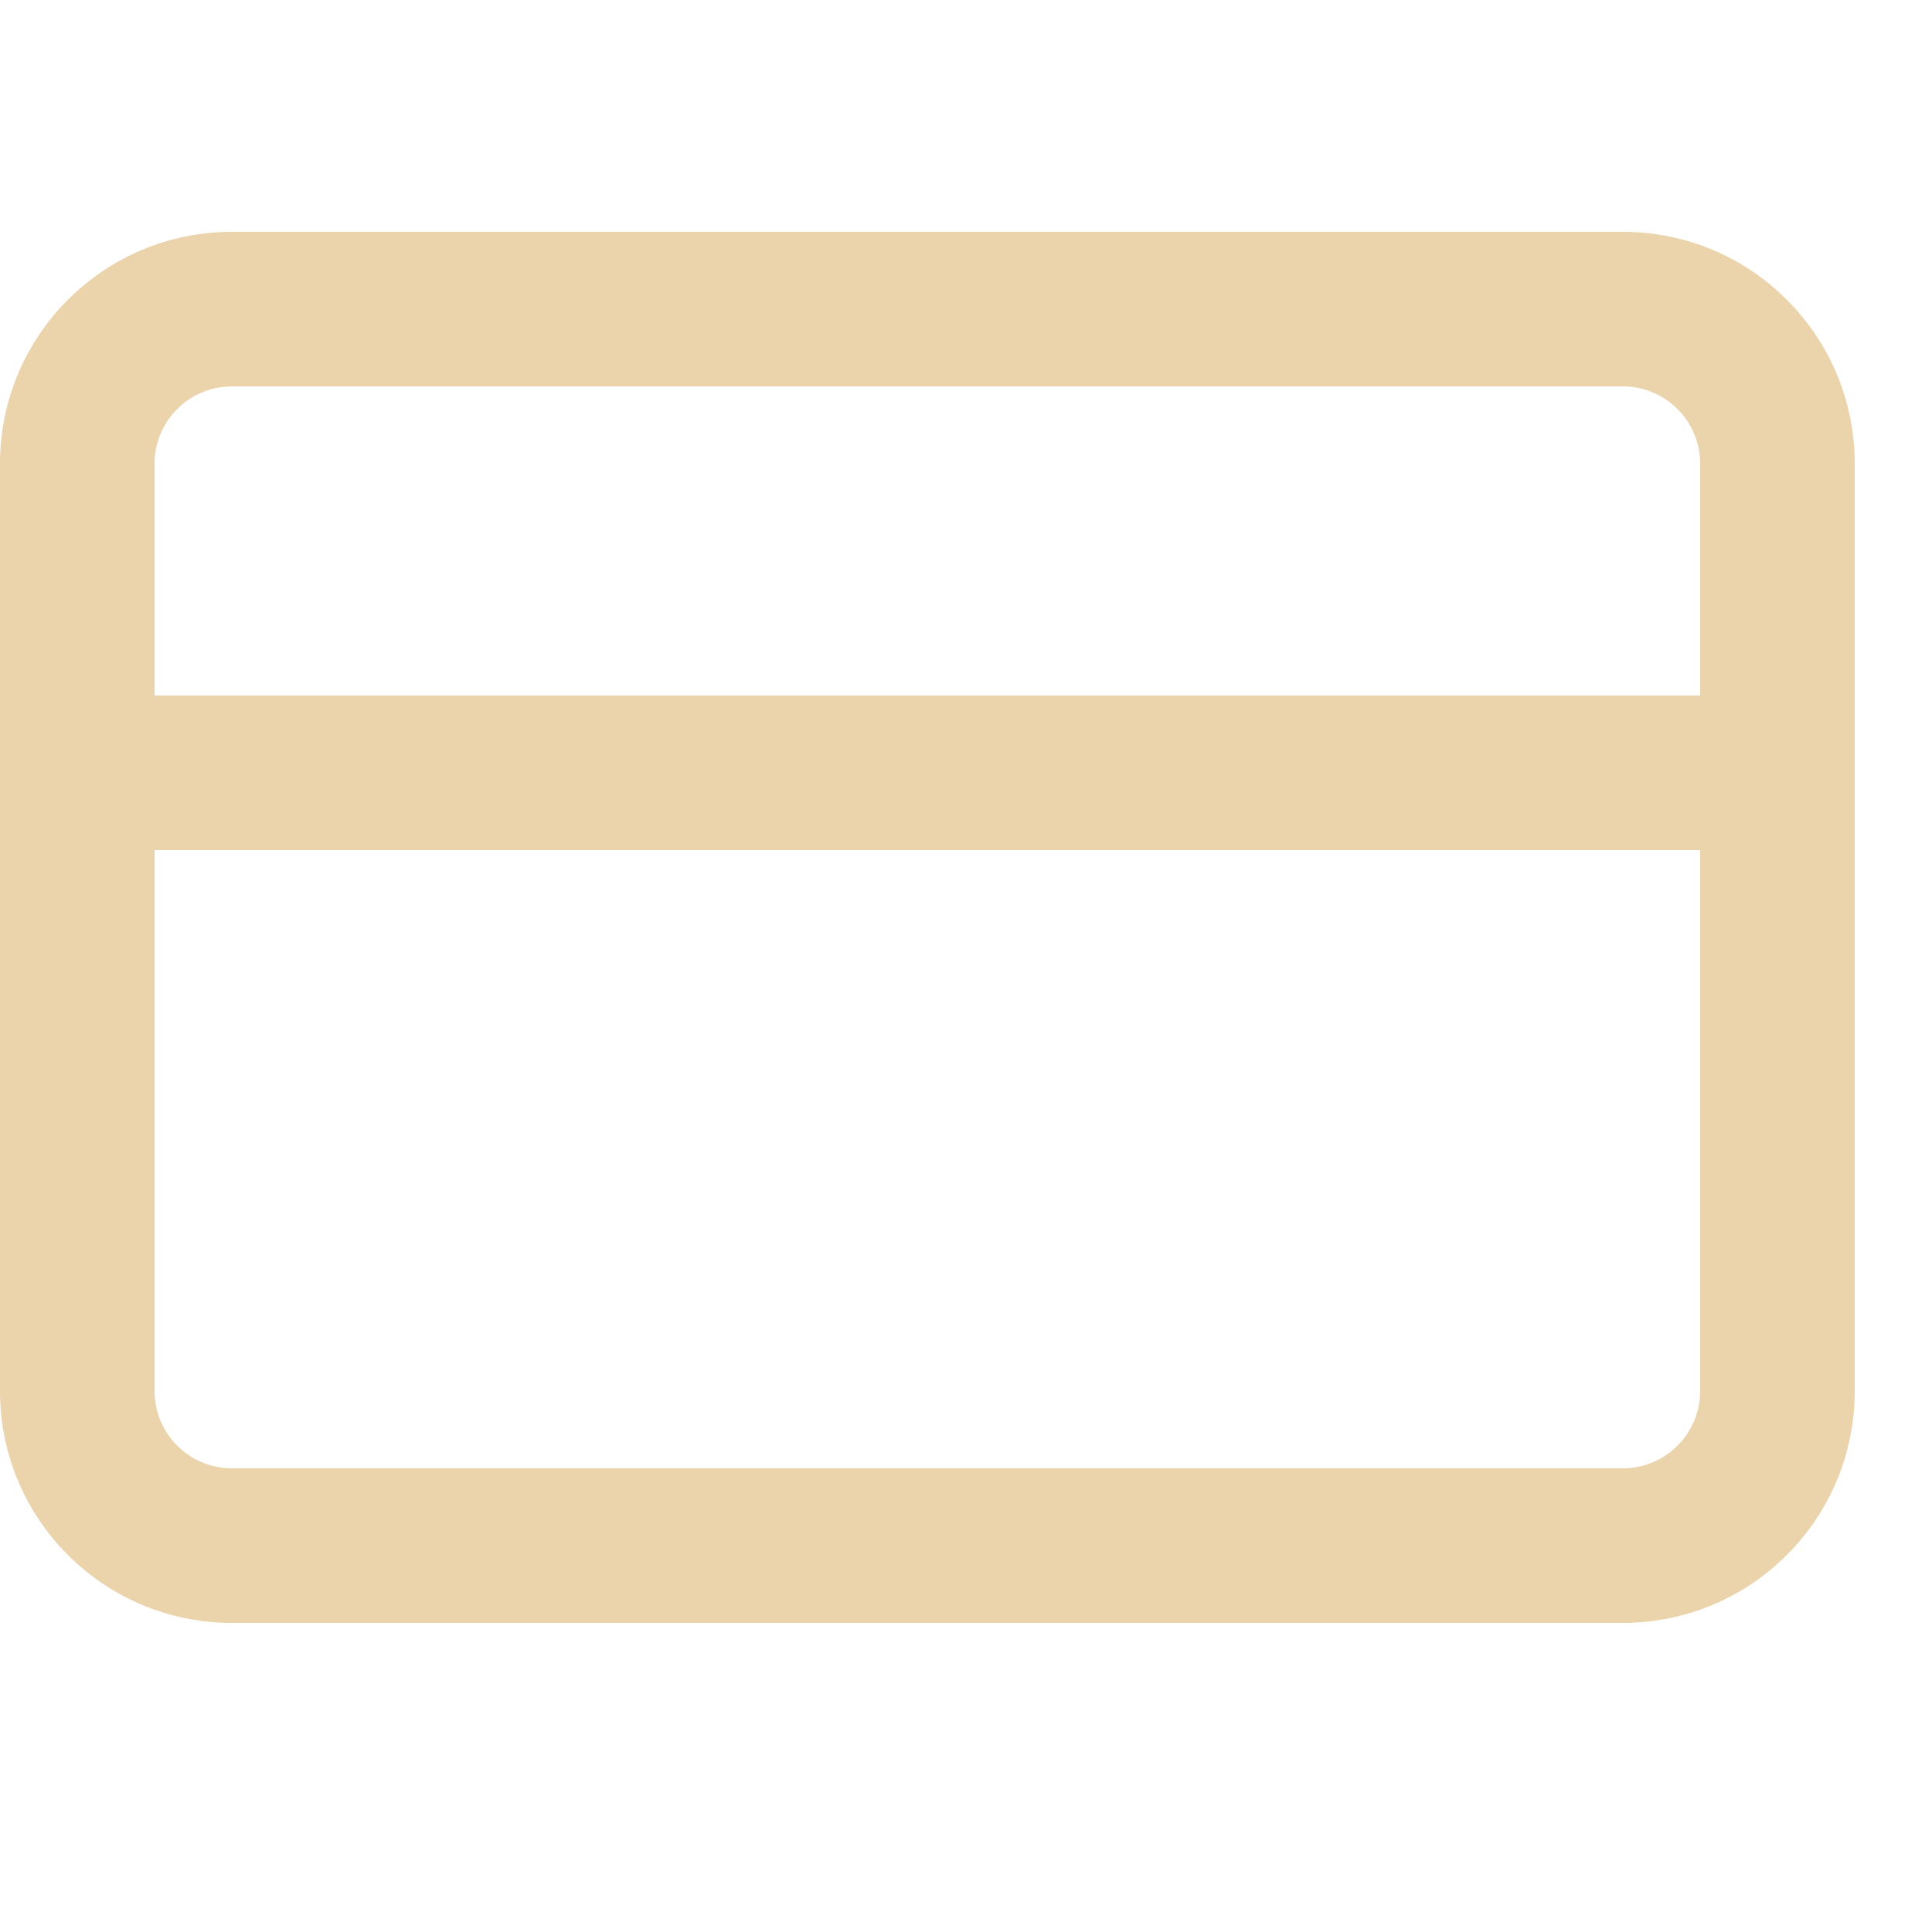
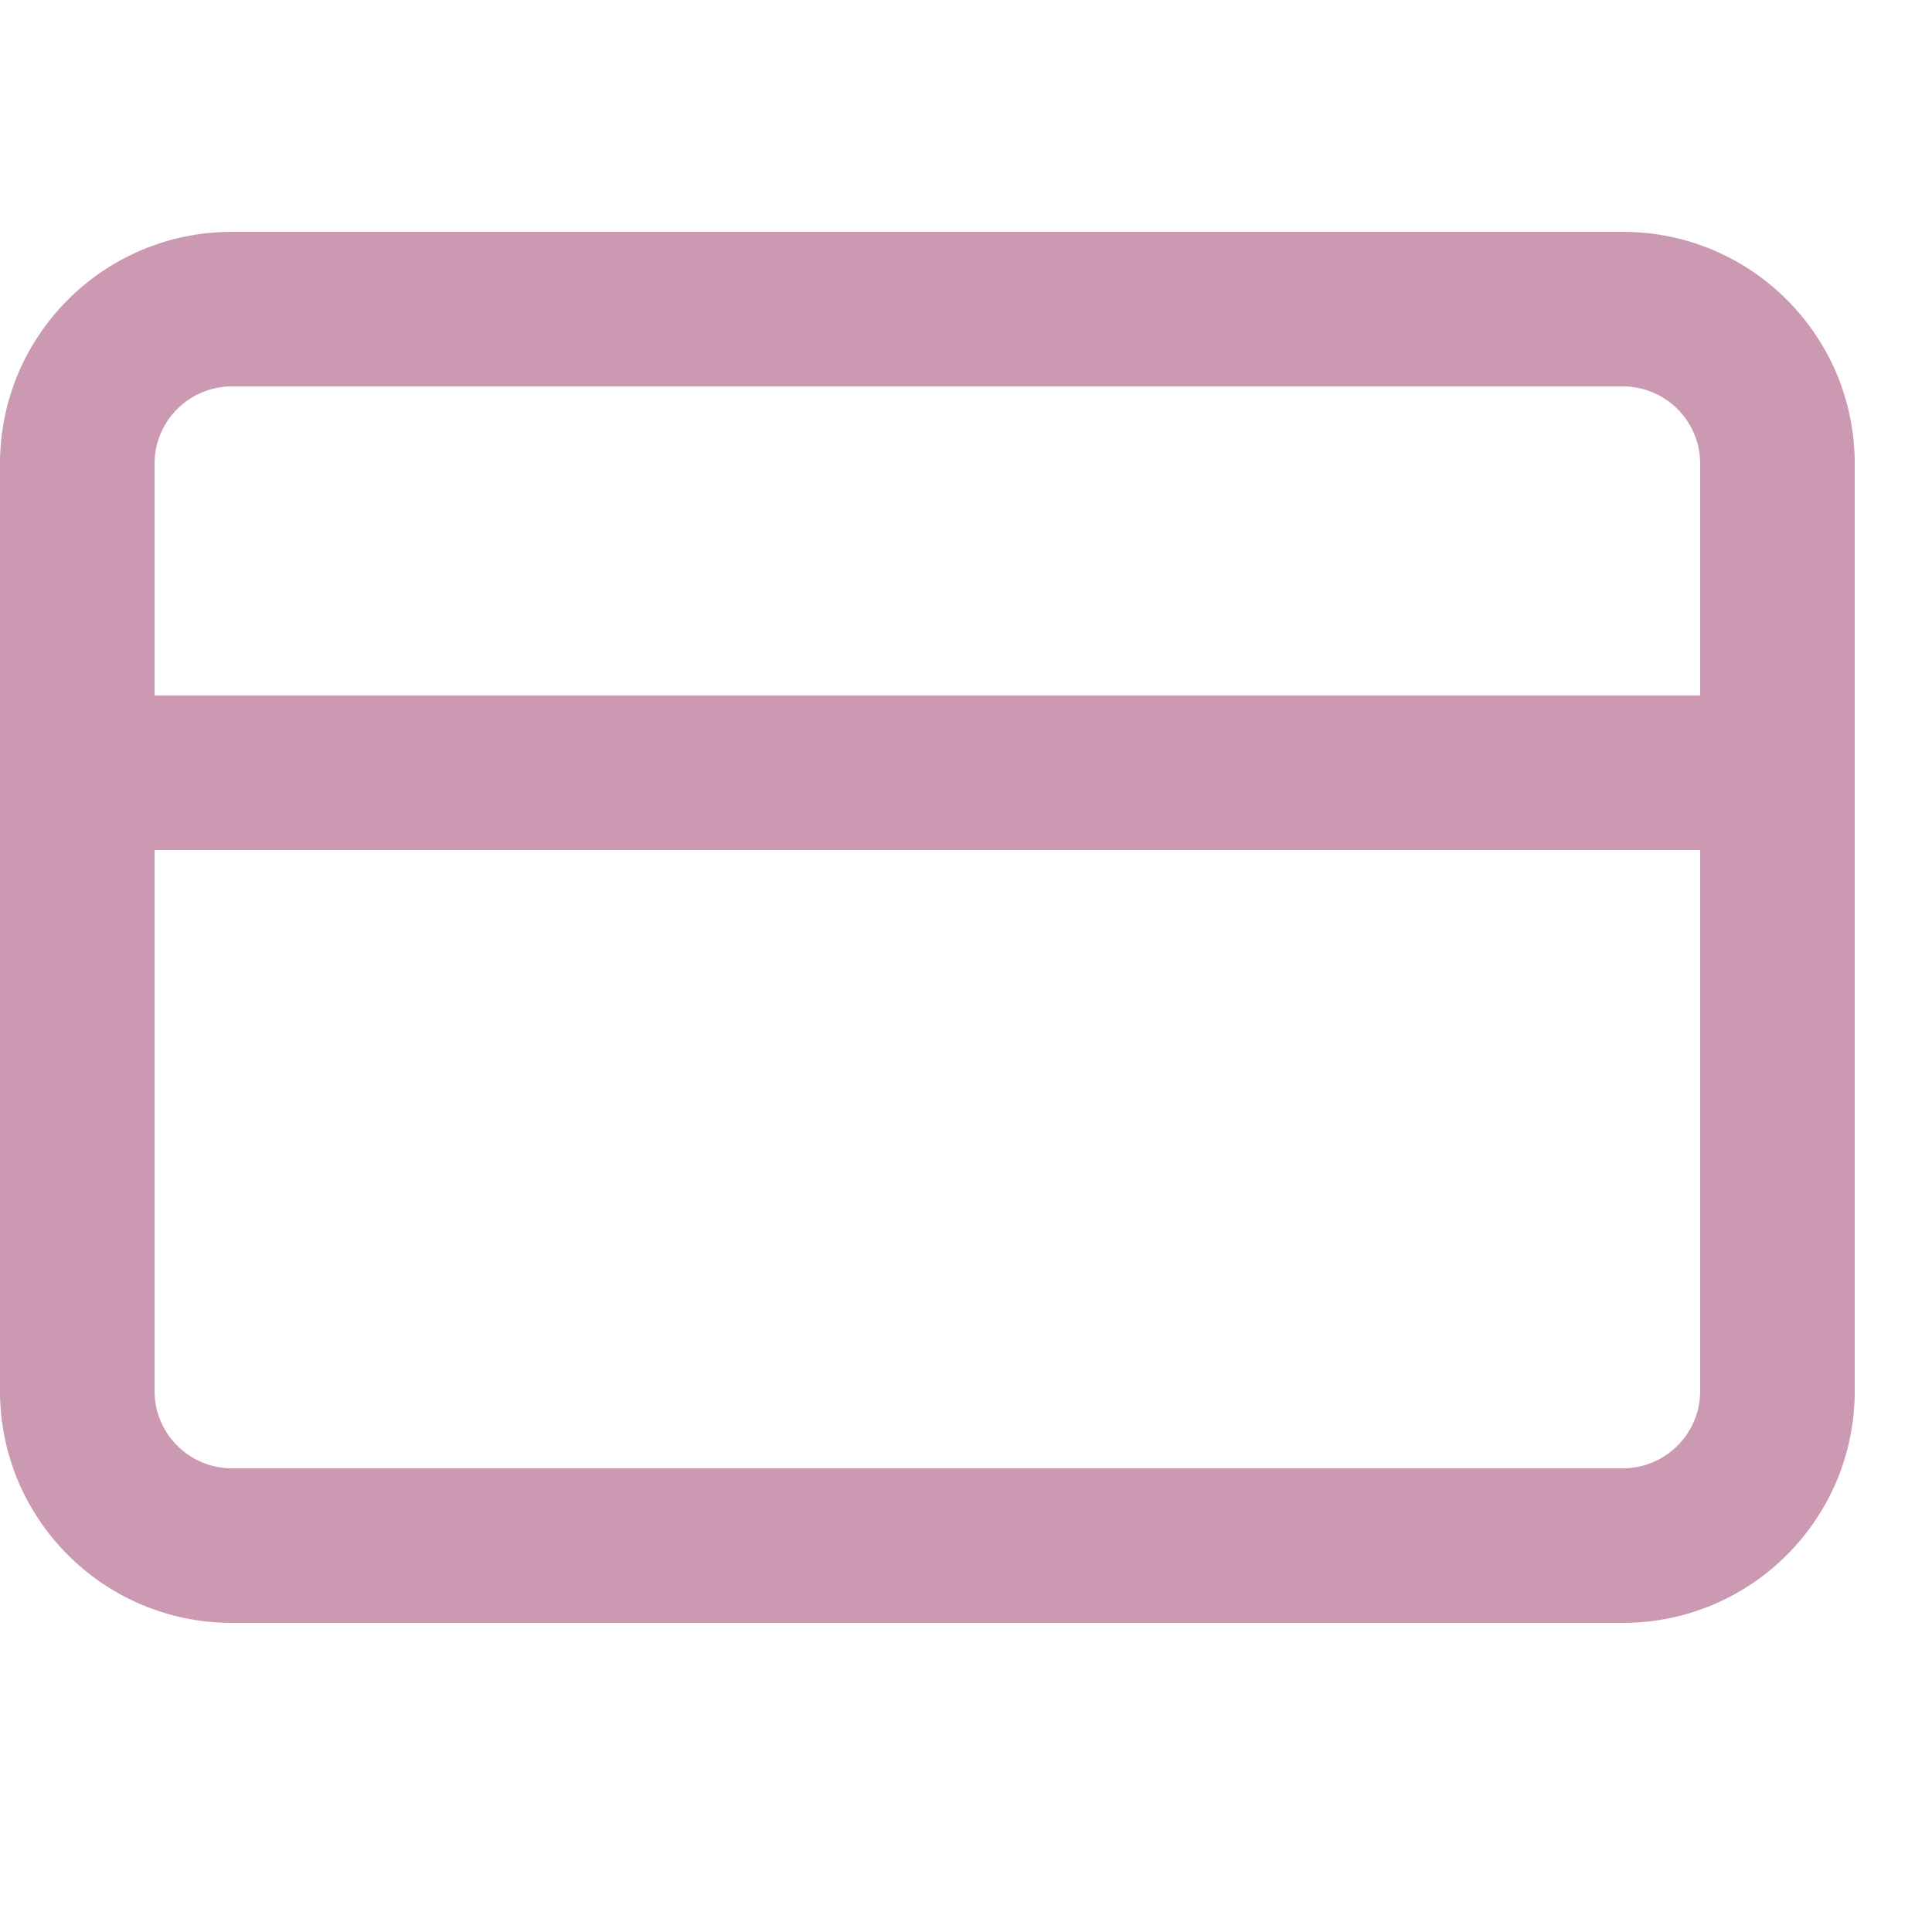
<svg xmlns="http://www.w3.org/2000/svg" width="25px" height="25px" viewBox="0 0 25 25" version="1.1">
-   <defs />
  <g id="UiKit" stroke="none" stroke-width="1" fill="none" fill-rule="evenodd">
    <g id="icon_description_4">
      <rect id="Mask" x="0" y="0" width="25" height="25" />
-       <path d="M22,9 L22,6 C22,5.448 21.552,5 21,5 L3,5 C2.448,5 2,5.448 2,6 L2,9 L22,9 Z M22,11 L2,11 L2,18 C2,18.552 2.448,19 3,19 L21,19 C21.552,19 22,18.552 22,18 L22,11 Z M3,3 L21,3 C22.657,3 24,4.343 24,6 L24,18 C24,19.657 22.657,21 21,21 L3,21 C1.343,21 2.22044605e-16,19.657 0,18 L0,6 C-2.22044605e-16,4.343 1.343,3 3,3 Z" id="Icon" fill="#EBD3AB" />
+       <path d="M22,9 L22,6 C22,5.448 21.552,5 21,5 L3,5 C2.448,5 2,5.448 2,6 L2,9 L22,9 Z M22,11 L2,11 L2,18 C2,18.552 2.448,19 3,19 L21,19 C21.552,19 22,18.552 22,18 L22,11 Z M3,3 L21,3 C22.657,3 24,4.343 24,6 L24,18 C24,19.657 22.657,21 21,21 L3,21 C1.343,21 2.22044605e-16,19.657 0,18 L0,6 C-2.22044605e-16,4.343 1.343,3 3,3 Z" id="Icon" fill="#CC99B2" fill-rule="nonzero" />
    </g>
  </g>
</svg>
